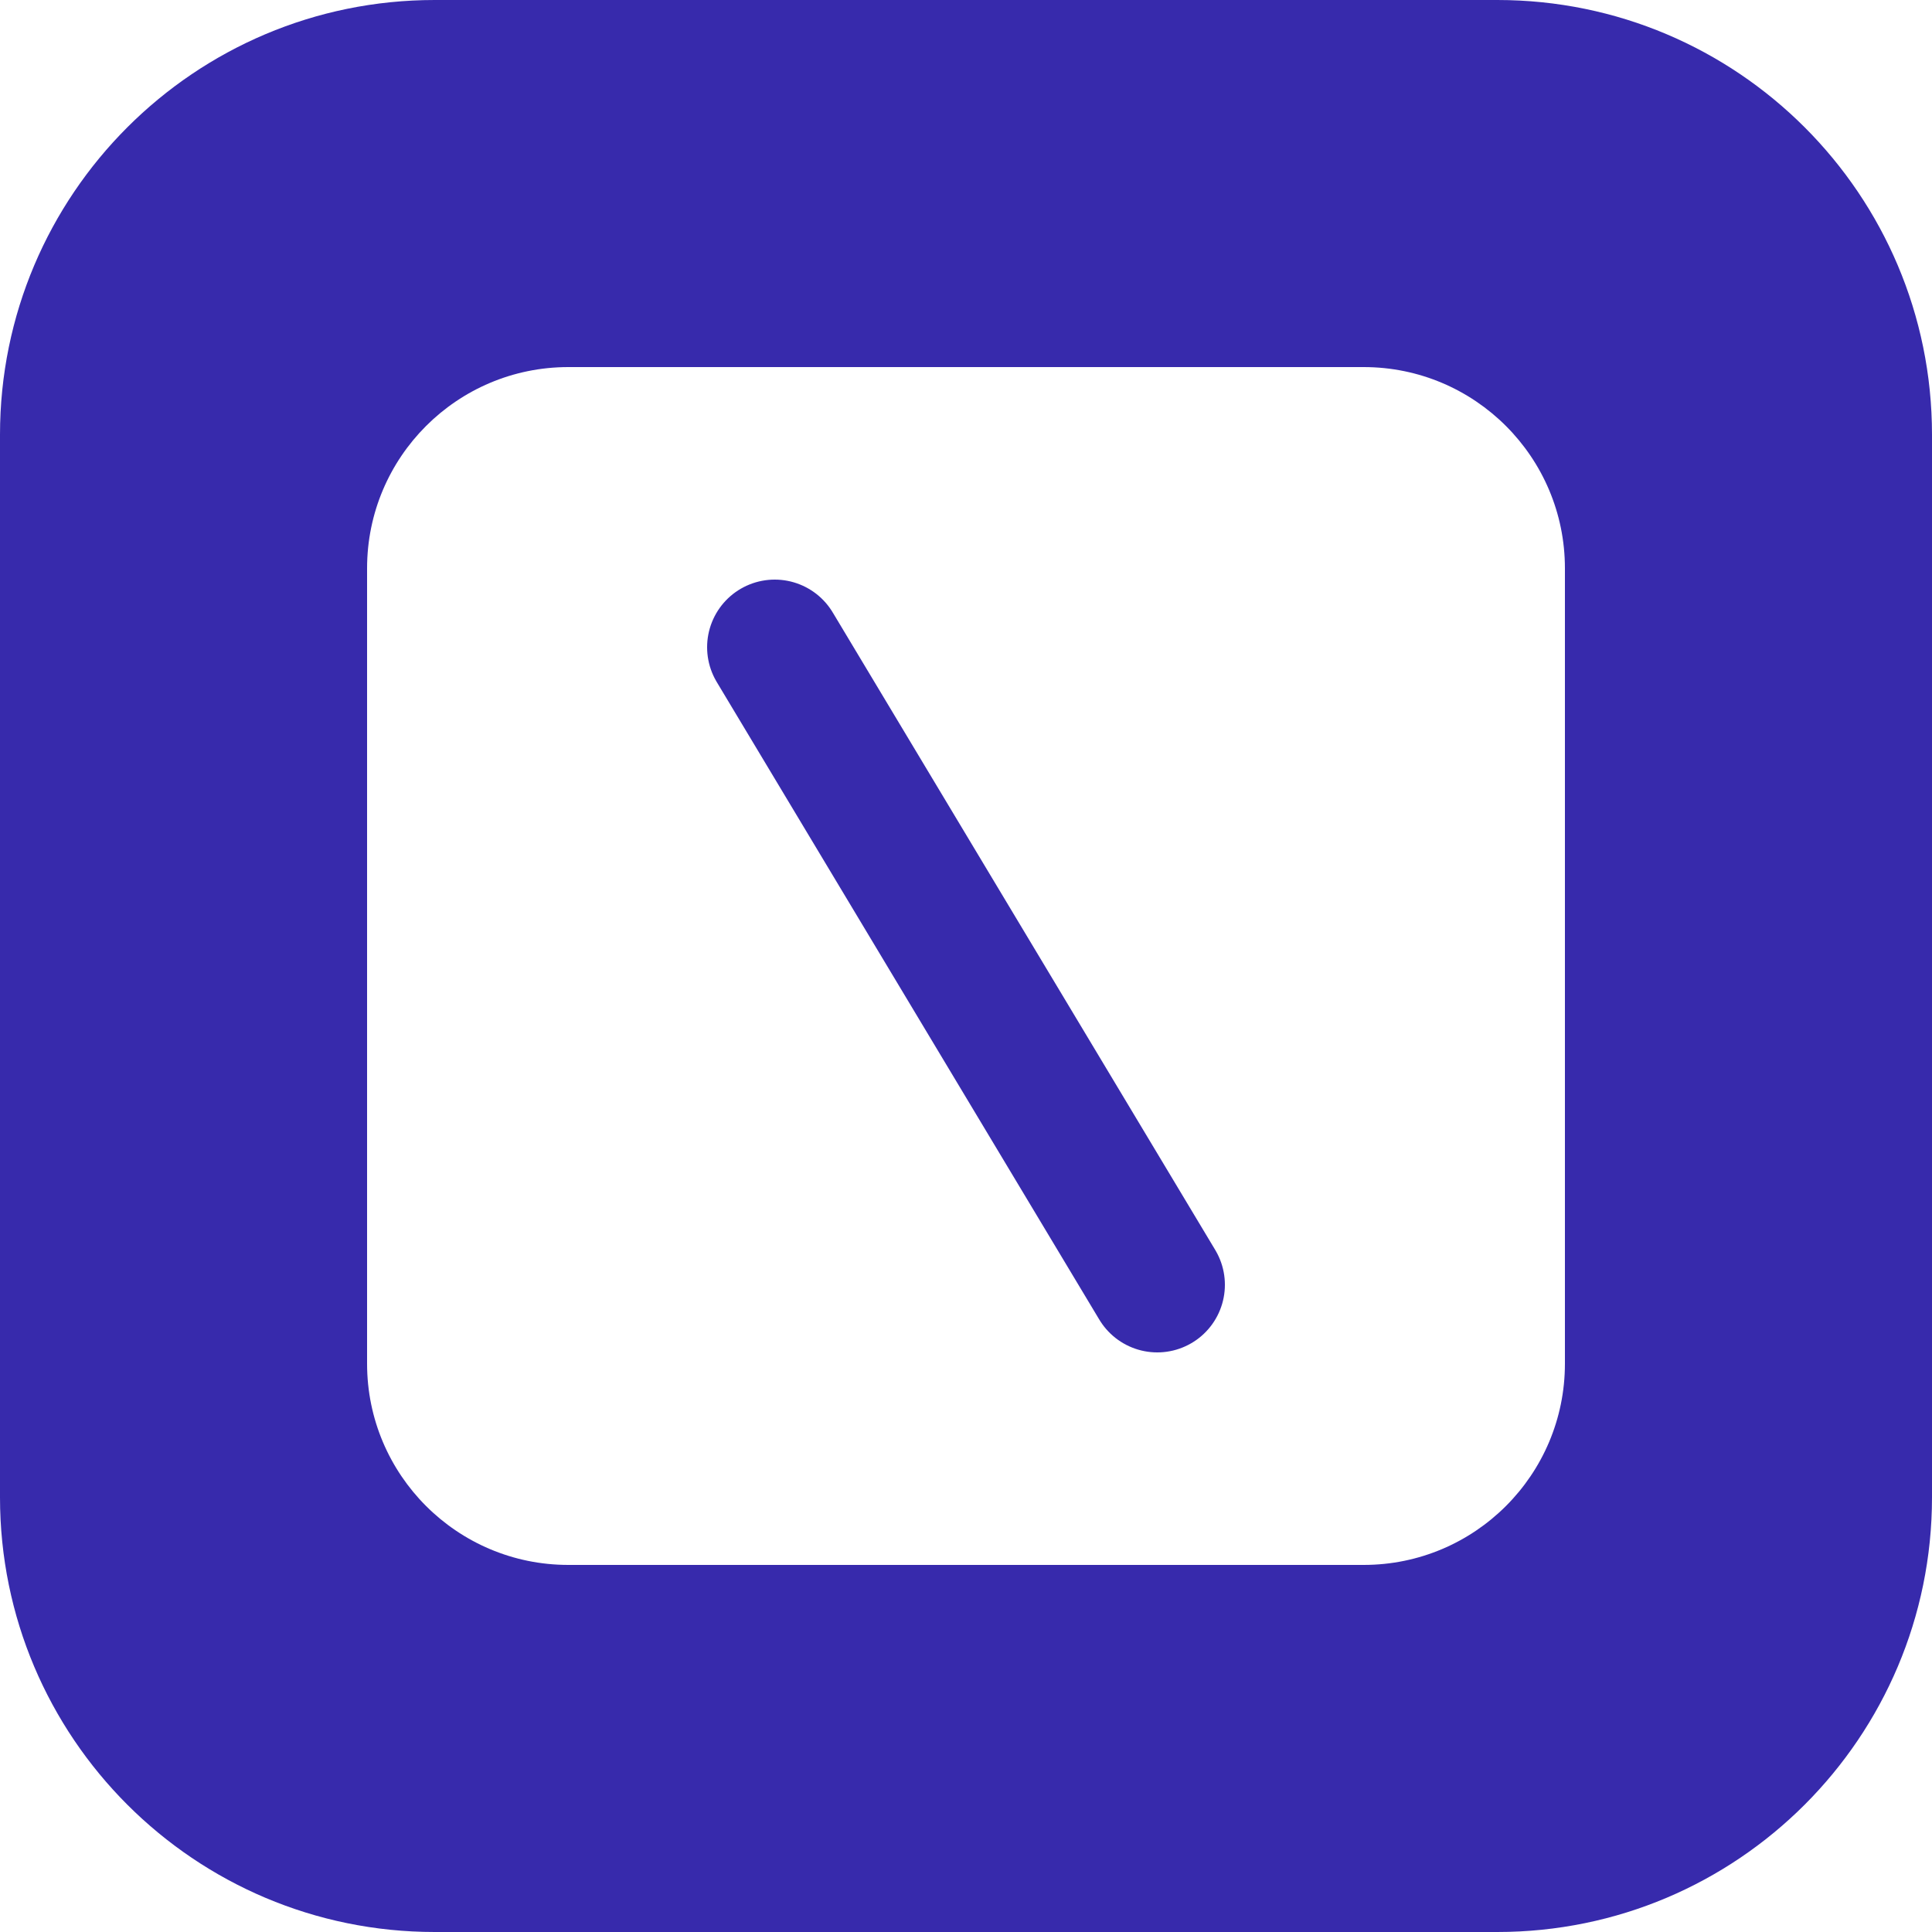
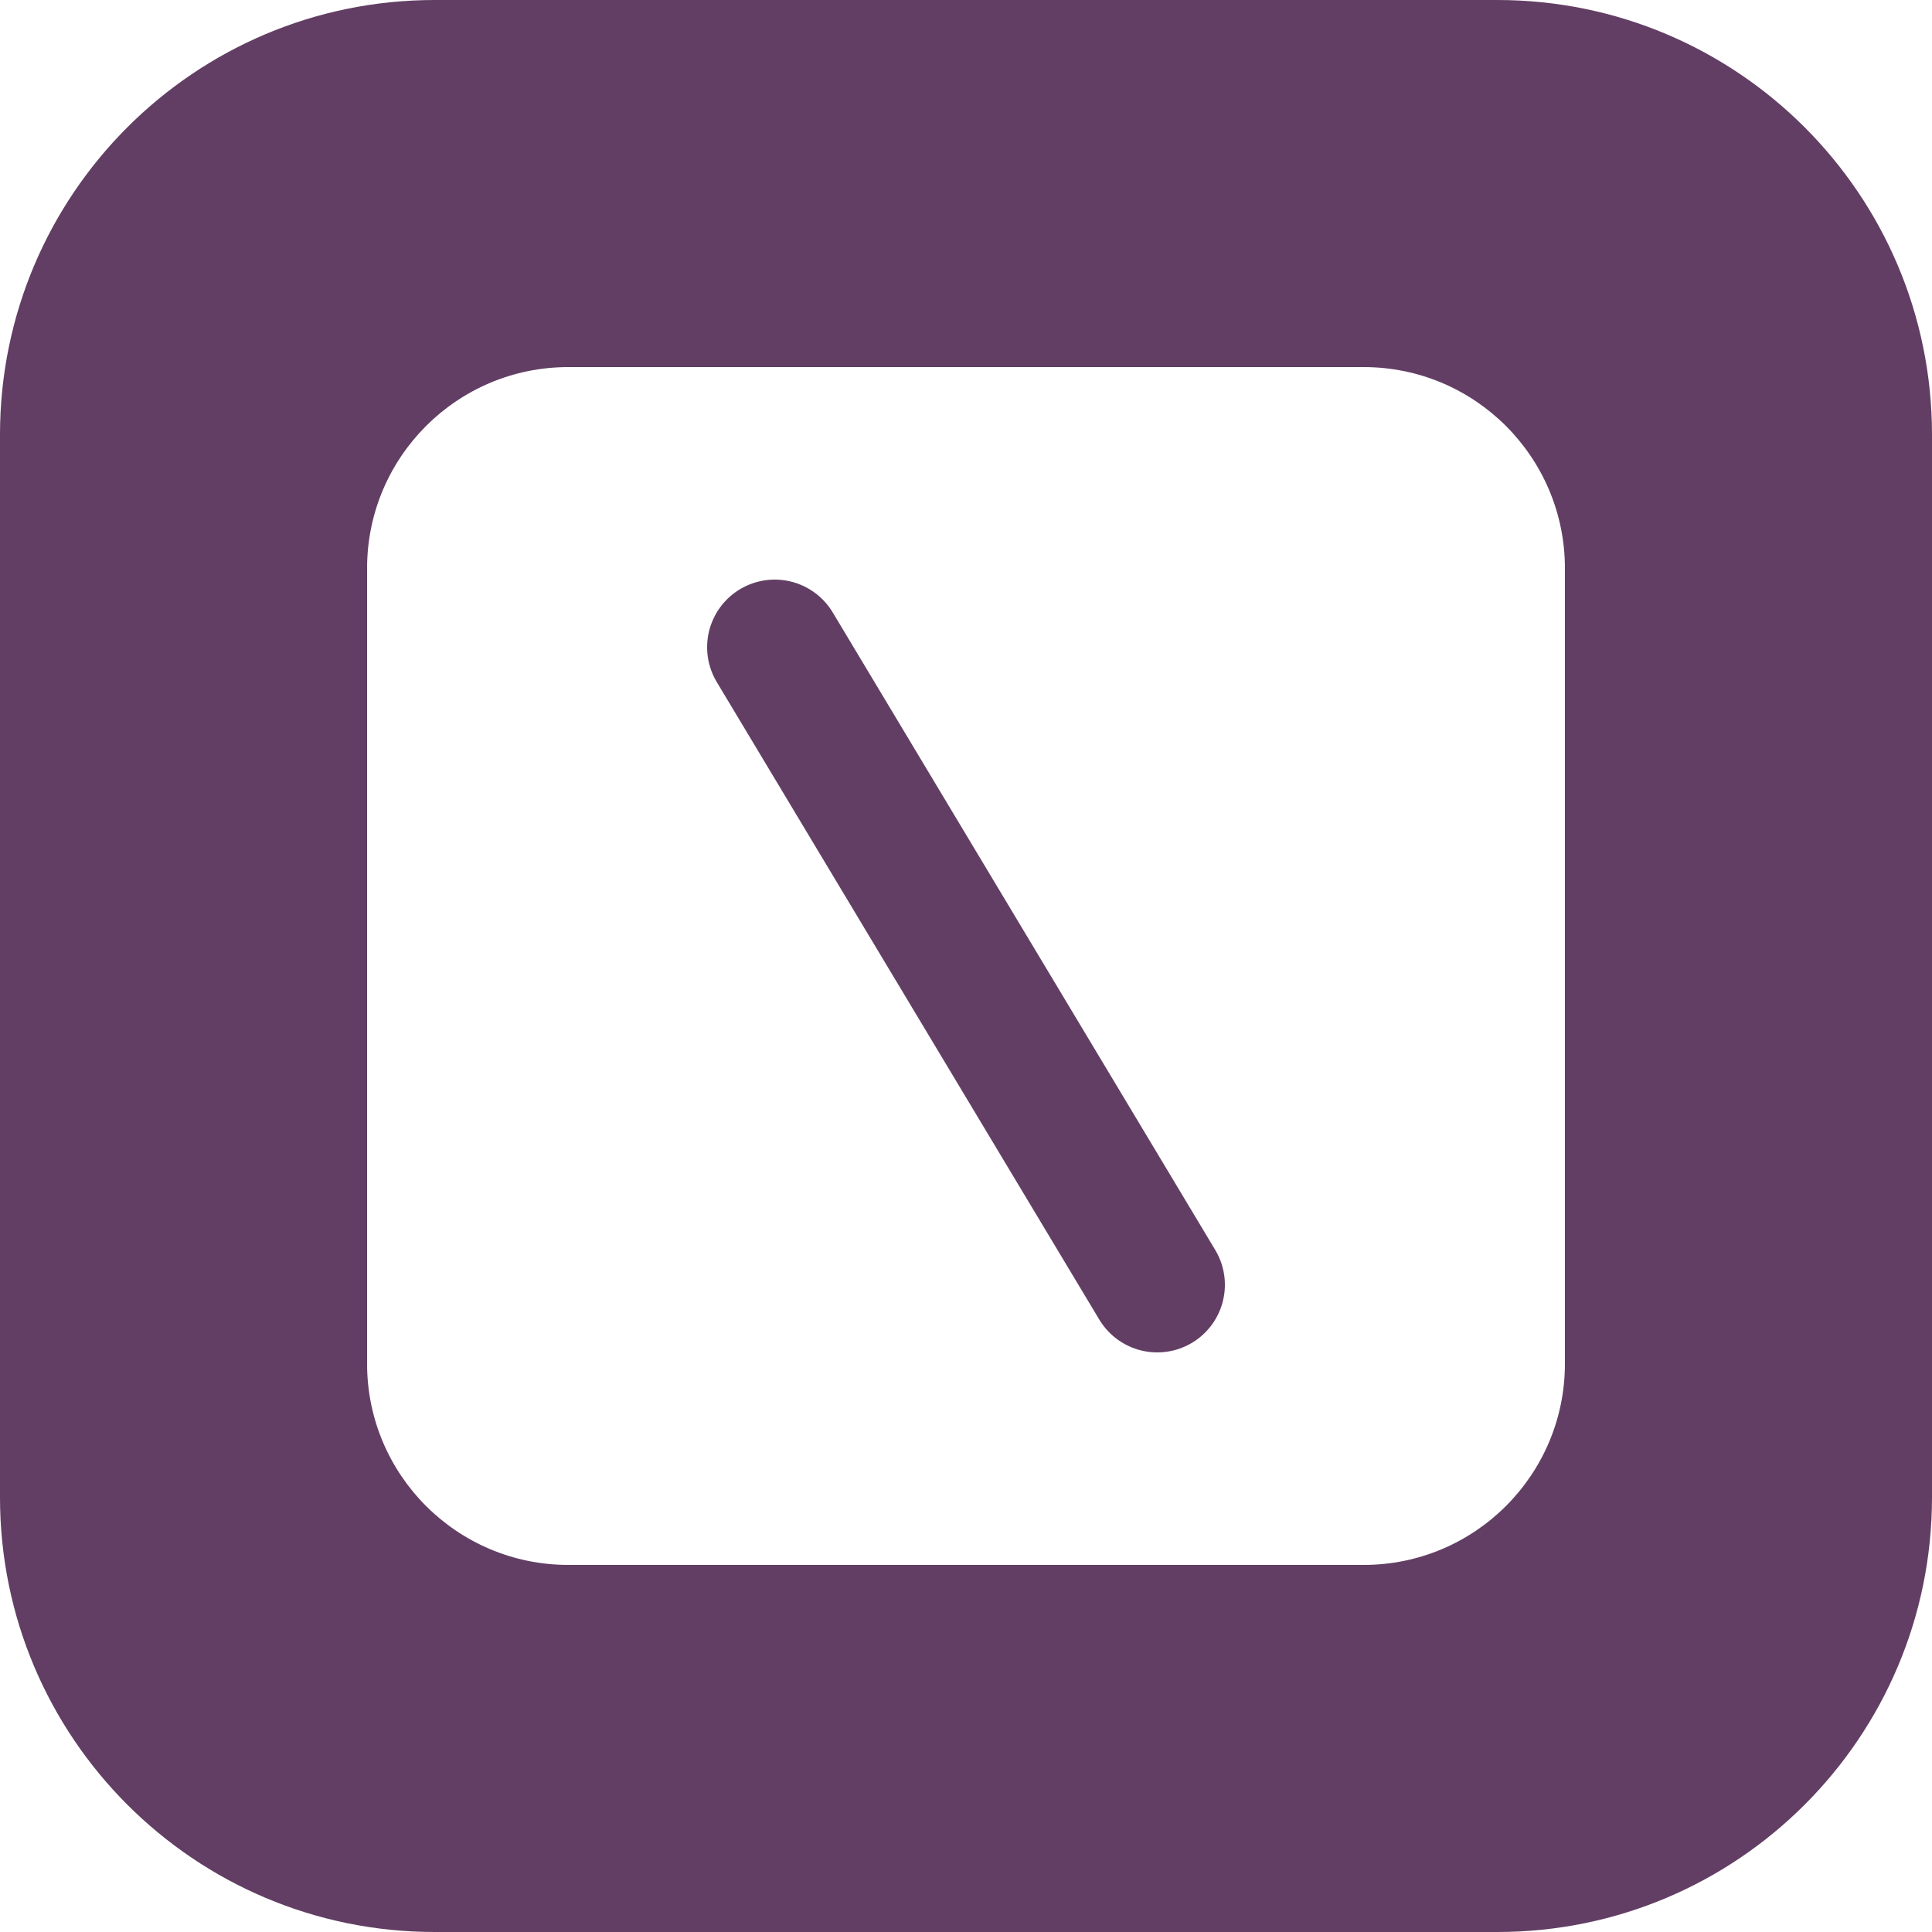
<svg xmlns="http://www.w3.org/2000/svg" viewBox="0 0 100.00 100.00" width="100" height="100">
-   <path fill="#372AAC" fill-rule="evenodd" d="M22.500 0.000 h55.000 a22.500 22.500 0 0 1 22.500 22.500 v55.000 a22.500 22.500 0 0 1 -22.500 22.500 h-55.000 a22.500 22.500 0 0 1 -22.500 -22.500 v-55.000 a22.500 22.500 0 0 1 22.500 -22.500 z M29.416 19.000 h41.168 a10.416 10.416 0 0 1 10.416 10.416 v41.168 a10.416 10.416 0 0 1 -10.416 10.416 h-41.168 a10.416 10.416 0 0 1 -10.416 -10.416 v-41.168 a10.416 10.416 0 0 1 10.416 -10.416 z" />
-   <path d="M40.10 33.50 L59.90 66.50" stroke="#372AAC" stroke-width="7.000" stroke-linecap="round" fill="none" />
+   <path fill="#623E64" fill-rule="evenodd" d="M22.500 0.000 h55.000 a22.500 22.500 0 0 1 22.500 22.500 v55.000 a22.500 22.500 0 0 1 -22.500 22.500 h-55.000 a22.500 22.500 0 0 1 -22.500 -22.500 v-55.000 a22.500 22.500 0 0 1 22.500 -22.500 z M29.416 19.000 h41.168 a10.416 10.416 0 0 1 10.416 10.416 v41.168 a10.416 10.416 0 0 1 -10.416 10.416 h-41.168 a10.416 10.416 0 0 1 -10.416 -10.416 v-41.168 a10.416 10.416 0 0 1 10.416 -10.416 z" />
+   <path d="M40.10 33.50 L59.90 66.50" stroke="#623E64" stroke-width="7.000" stroke-linecap="round" fill="none" />
</svg>
